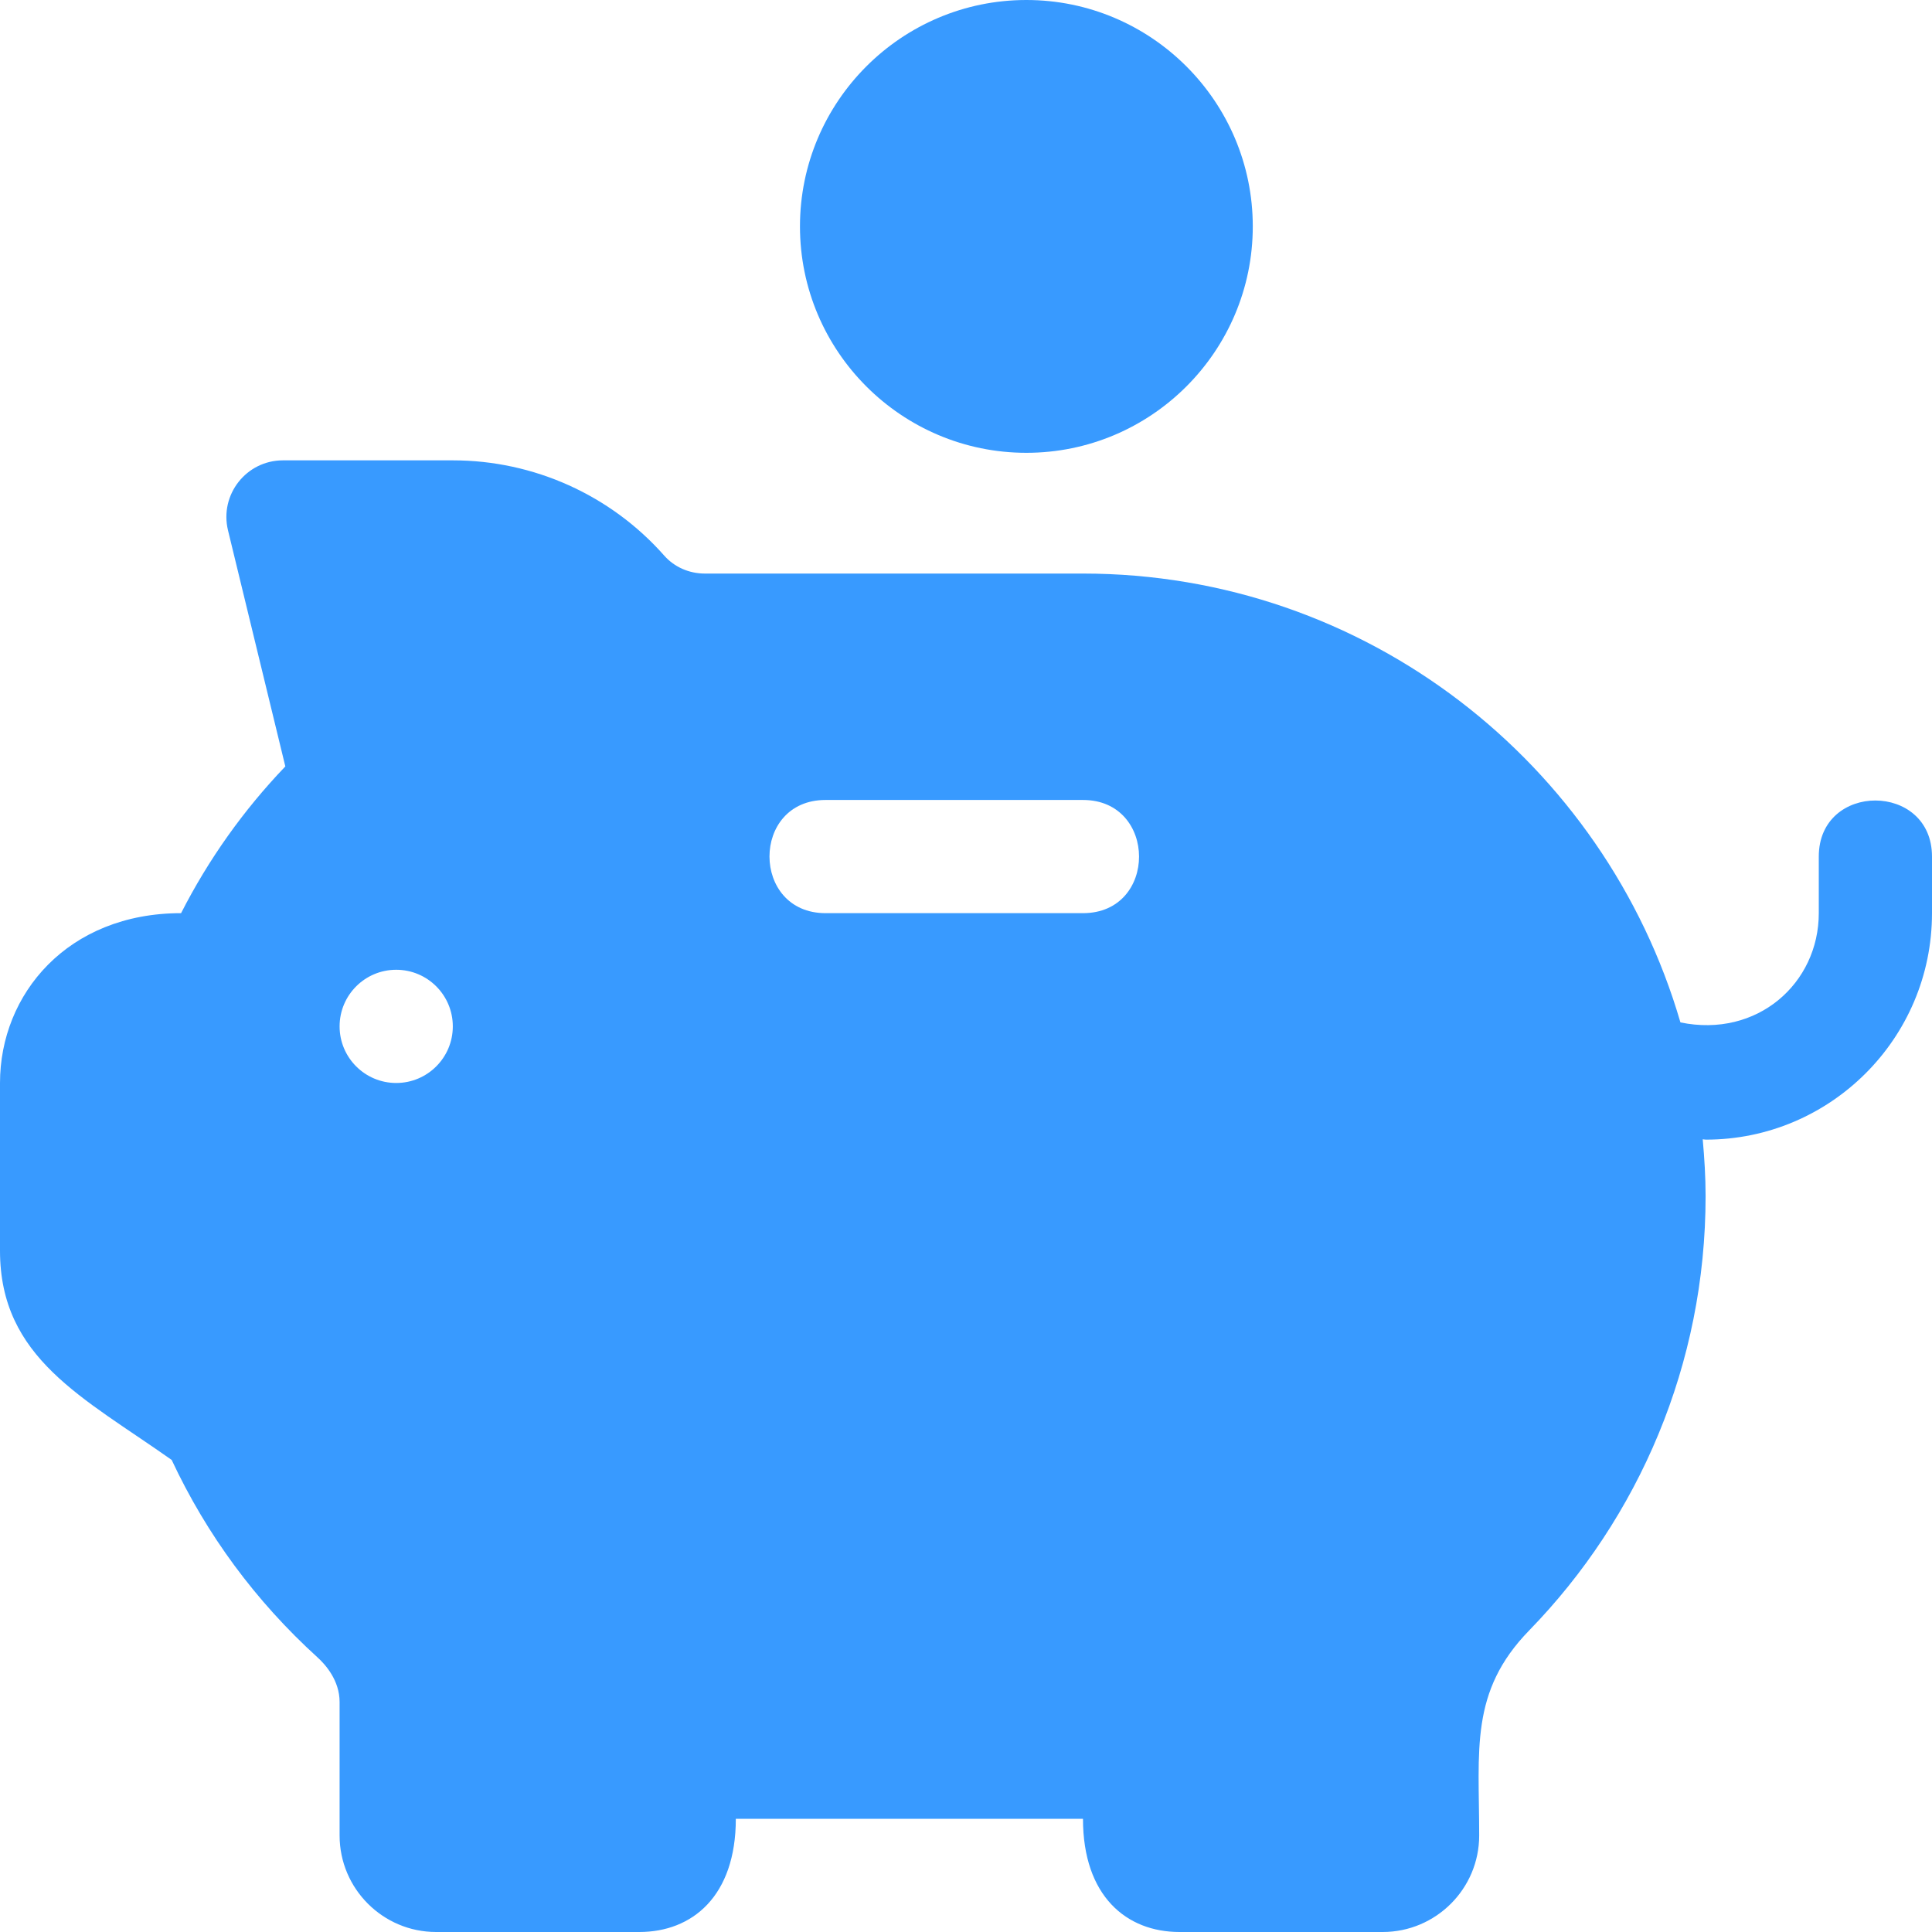
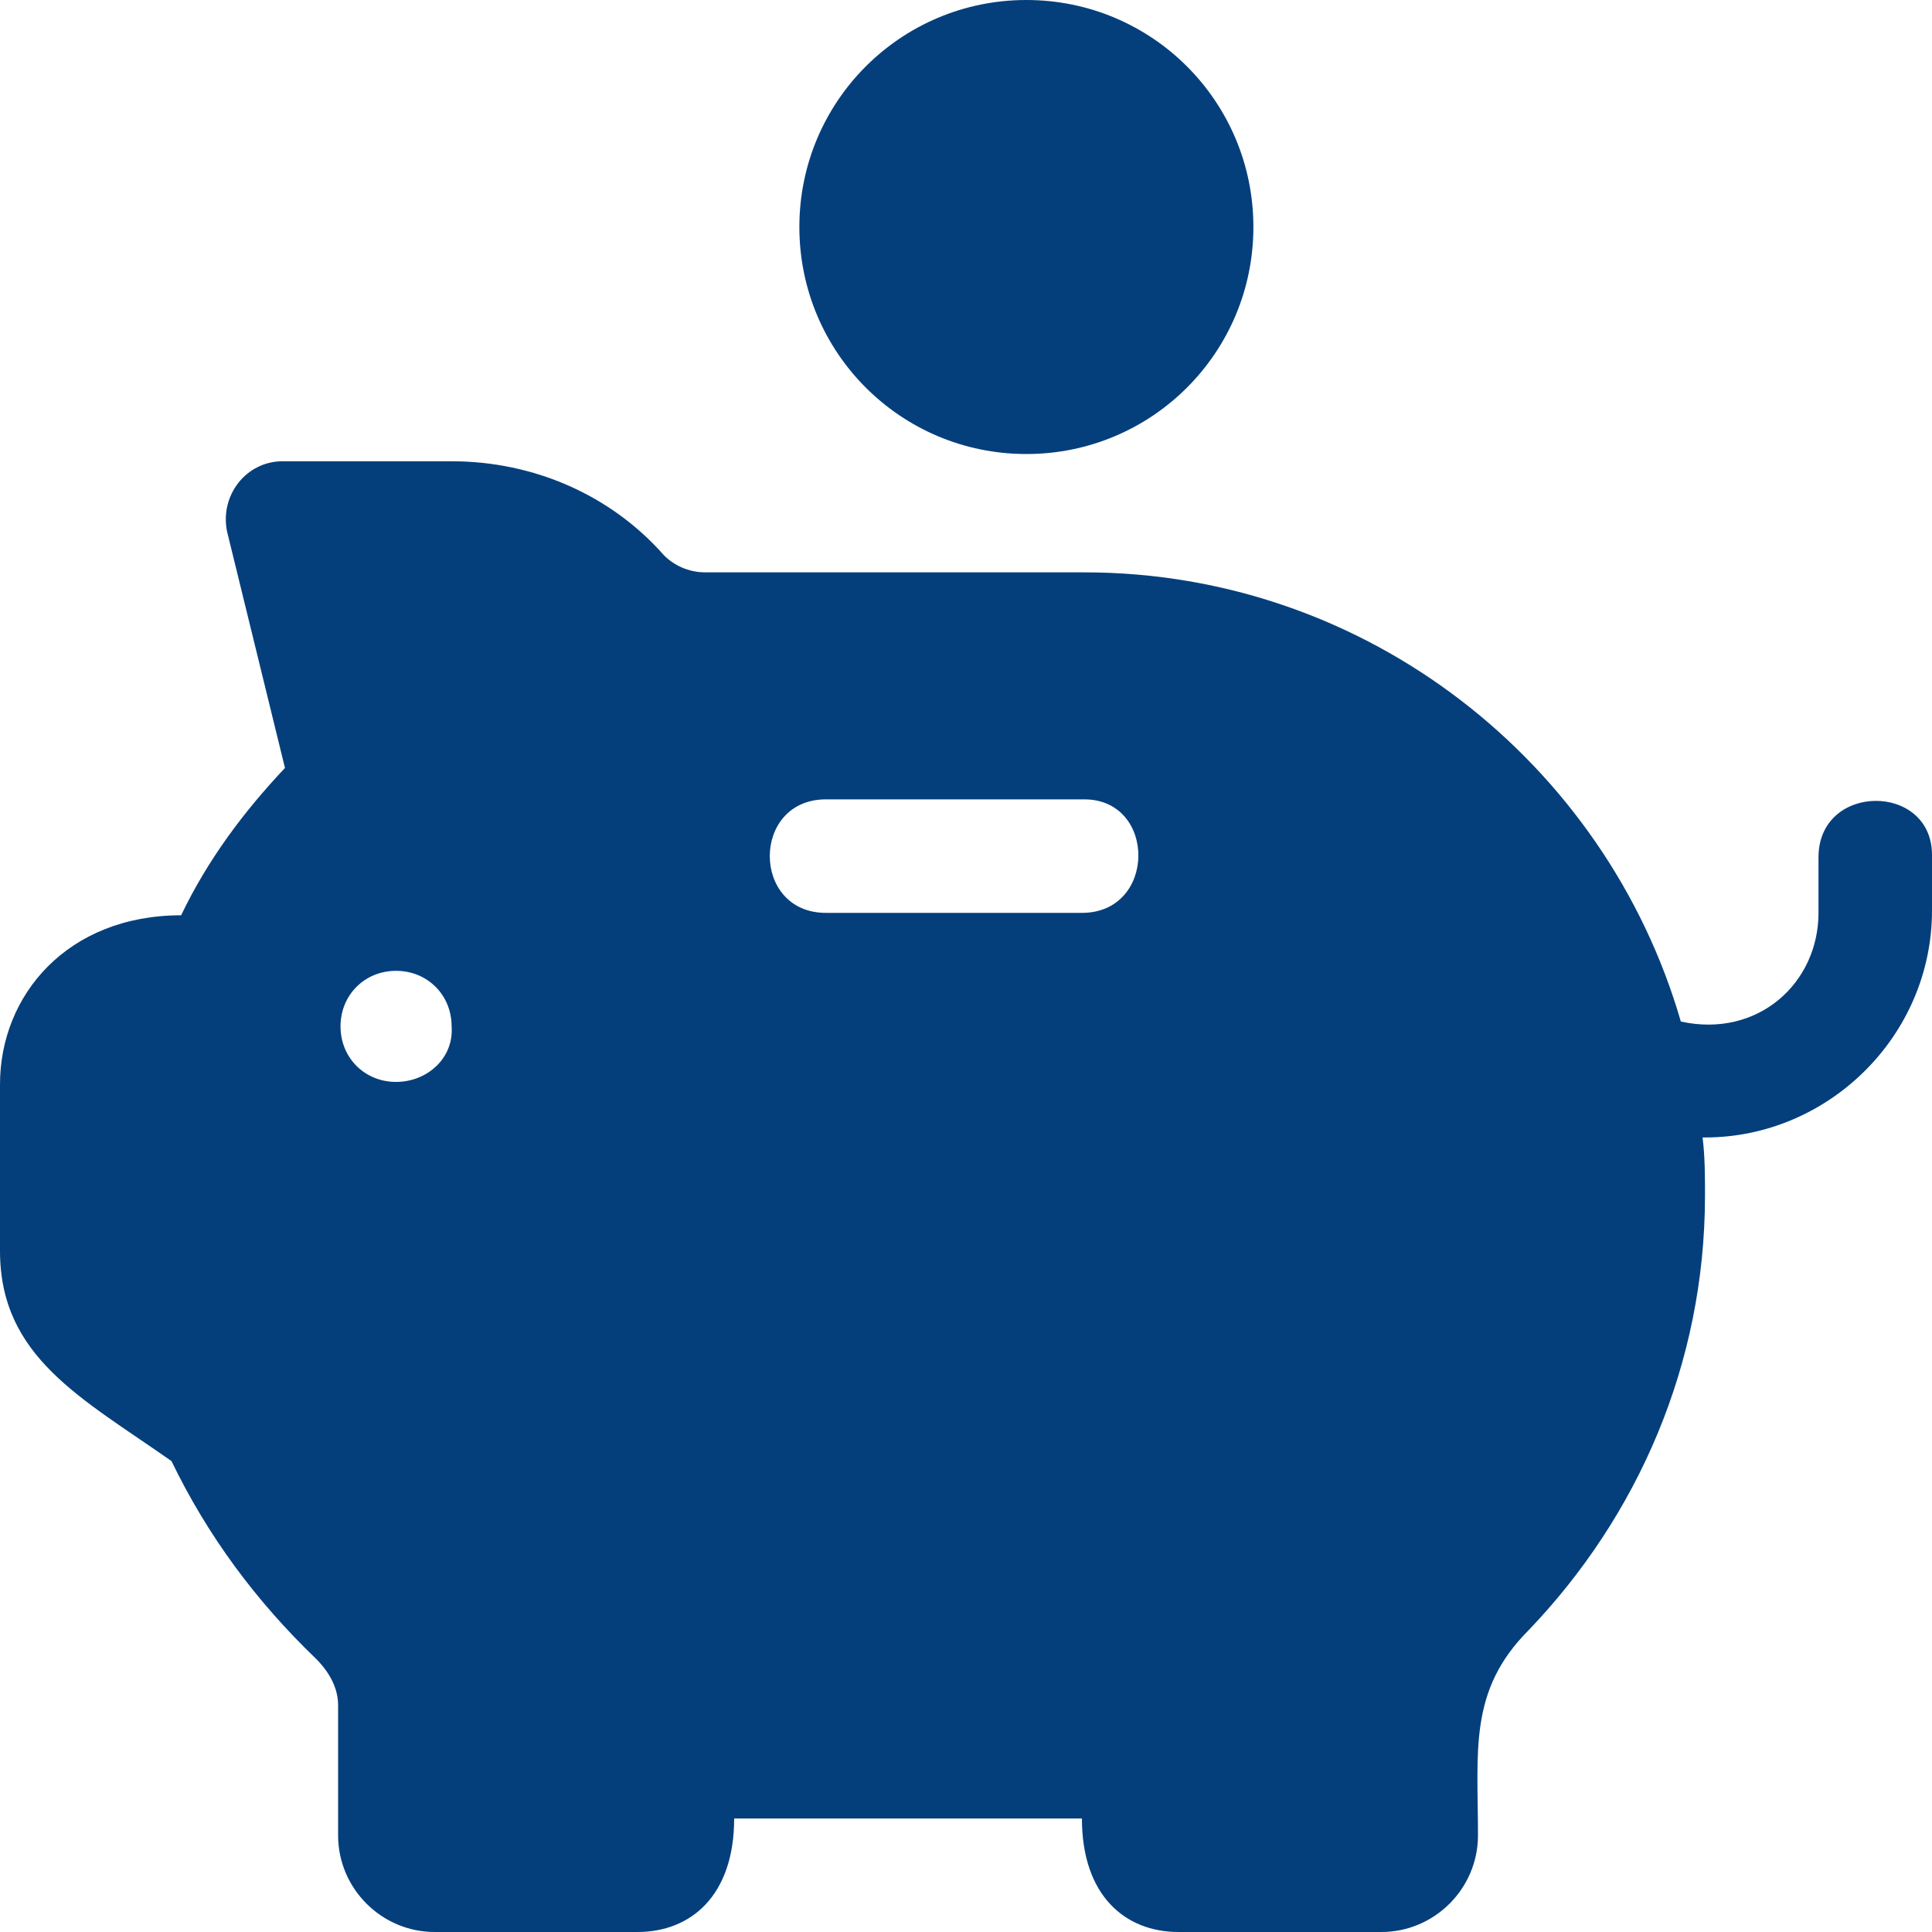
- <svg xmlns="http://www.w3.org/2000/svg" width="80" height="80" viewBox="0 0 80 80" fill="none">
-   <path d="M42.5 0C37.33 0 33.125 4.205 33.125 9.375C33.125 14.546 37.33 18.75 42.5 18.75C47.67 18.75 51.875 14.546 51.875 9.375C51.875 4.205 47.67 0 42.5 0Z" fill="#389AFF" />
-   <path d="M75.312 35.469V37.812C75.312 40.712 72.77 42.992 69.583 42.336C66.459 31.614 56.561 23.75 44.844 23.75H29.185C28.532 23.75 27.919 23.478 27.502 23.004C25.289 20.5 22.101 19.062 18.75 19.062H11.719C10.199 19.062 9.084 20.483 9.441 21.96L11.815 31.736C10.08 33.548 8.633 35.586 7.498 37.812C2.804 37.812 0 41.159 0 44.844V51.79C0 56.24 3.445 57.865 7.109 60.453C8.56 63.555 10.586 66.299 13.14 68.622C13.486 68.933 14.062 69.59 14.062 70.476V76.004C14.062 78.208 15.855 80 18.059 80H26.473C28.664 80 30.469 78.517 30.469 75.312H44.844C44.844 78.517 46.649 80 48.84 80H57.254C59.458 80 61.25 78.208 61.25 76.004C61.25 72.462 60.849 70.048 63.321 67.512C67.856 62.85 70.625 56.493 70.625 49.531C70.625 48.736 70.576 47.953 70.506 47.176C70.55 47.177 70.594 47.19 70.639 47.19C75.774 47.19 80 43.013 80 37.812V35.469C80 32.379 75.312 32.367 75.312 35.469ZM16.406 44.844C15.112 44.844 14.062 43.794 14.062 42.5C14.062 41.205 15.112 40.156 16.406 40.156C17.701 40.156 18.75 41.205 18.75 42.5C18.75 43.794 17.701 44.844 16.406 44.844ZM44.844 37.812H34.185C31.095 37.812 31.082 33.125 34.185 33.125H44.844C47.933 33.125 47.946 37.812 44.844 37.812Z" fill="#389AFF" />
+ <svg xmlns="http://www.w3.org/2000/svg" version="1.1" id="Layer_1" x="0px" y="0px" viewBox="0 0 80 80" style="enable-background:new 0 0 80 80;" xml:space="preserve">
+   <style type="text/css">
+ 	.st0{fill:#043F7C;}
+ </style>
+   <path class="st0" d="M42.5,0c-5.2,0-9.4,4.2-9.4,9.4c0,5.2,4.2,9.4,9.4,9.4s9.4-4.2,9.4-9.4C51.9,4.2,47.7,0,42.5,0z" />
+   <path class="st0" d="M75.3,35.5v2.3c0,2.9-2.5,5.2-5.7,4.5c-3.1-10.7-13-18.6-24.7-18.6H29.2c-0.7,0-1.3-0.3-1.7-0.7  c-2.2-2.5-5.4-3.9-8.8-3.9h-7c-1.5,0-2.6,1.4-2.3,2.9l2.4,9.8c-1.7,1.8-3.2,3.8-4.3,6.1c-4.7,0-7.5,3.3-7.5,7v6.9  c0,4.4,3.4,6.1,7.1,8.7c1.5,3.1,3.5,5.8,6,8.2c0.3,0.3,0.9,1,0.9,1.9V76c0,2.2,1.8,4,4,4h8.4c2.2,0,4-1.5,4-4.7h14.4  c0,3.2,1.8,4.7,4,4.7h8.4c2.2,0,4-1.8,4-4c0-3.5-0.4-6,2.1-8.5c4.5-4.7,7.3-11,7.3-18c0-0.8,0-1.6-0.1-2.4c0,0,0.1,0,0.1,0  c5.1,0,9.4-4.2,9.4-9.4v-2.3C80,32.4,75.3,32.4,75.3,35.5z M16.4,44.8c-1.3,0-2.3-1-2.3-2.3c0-1.3,1-2.3,2.3-2.3  c1.3,0,2.3,1,2.3,2.3C18.8,43.8,17.7,44.8,16.4,44.8z M44.8,37.8H34.2c-3.1,0-3.1-4.7,0-4.7h10.7C47.9,33.1,47.9,37.8,44.8,37.8z" />
</svg>
